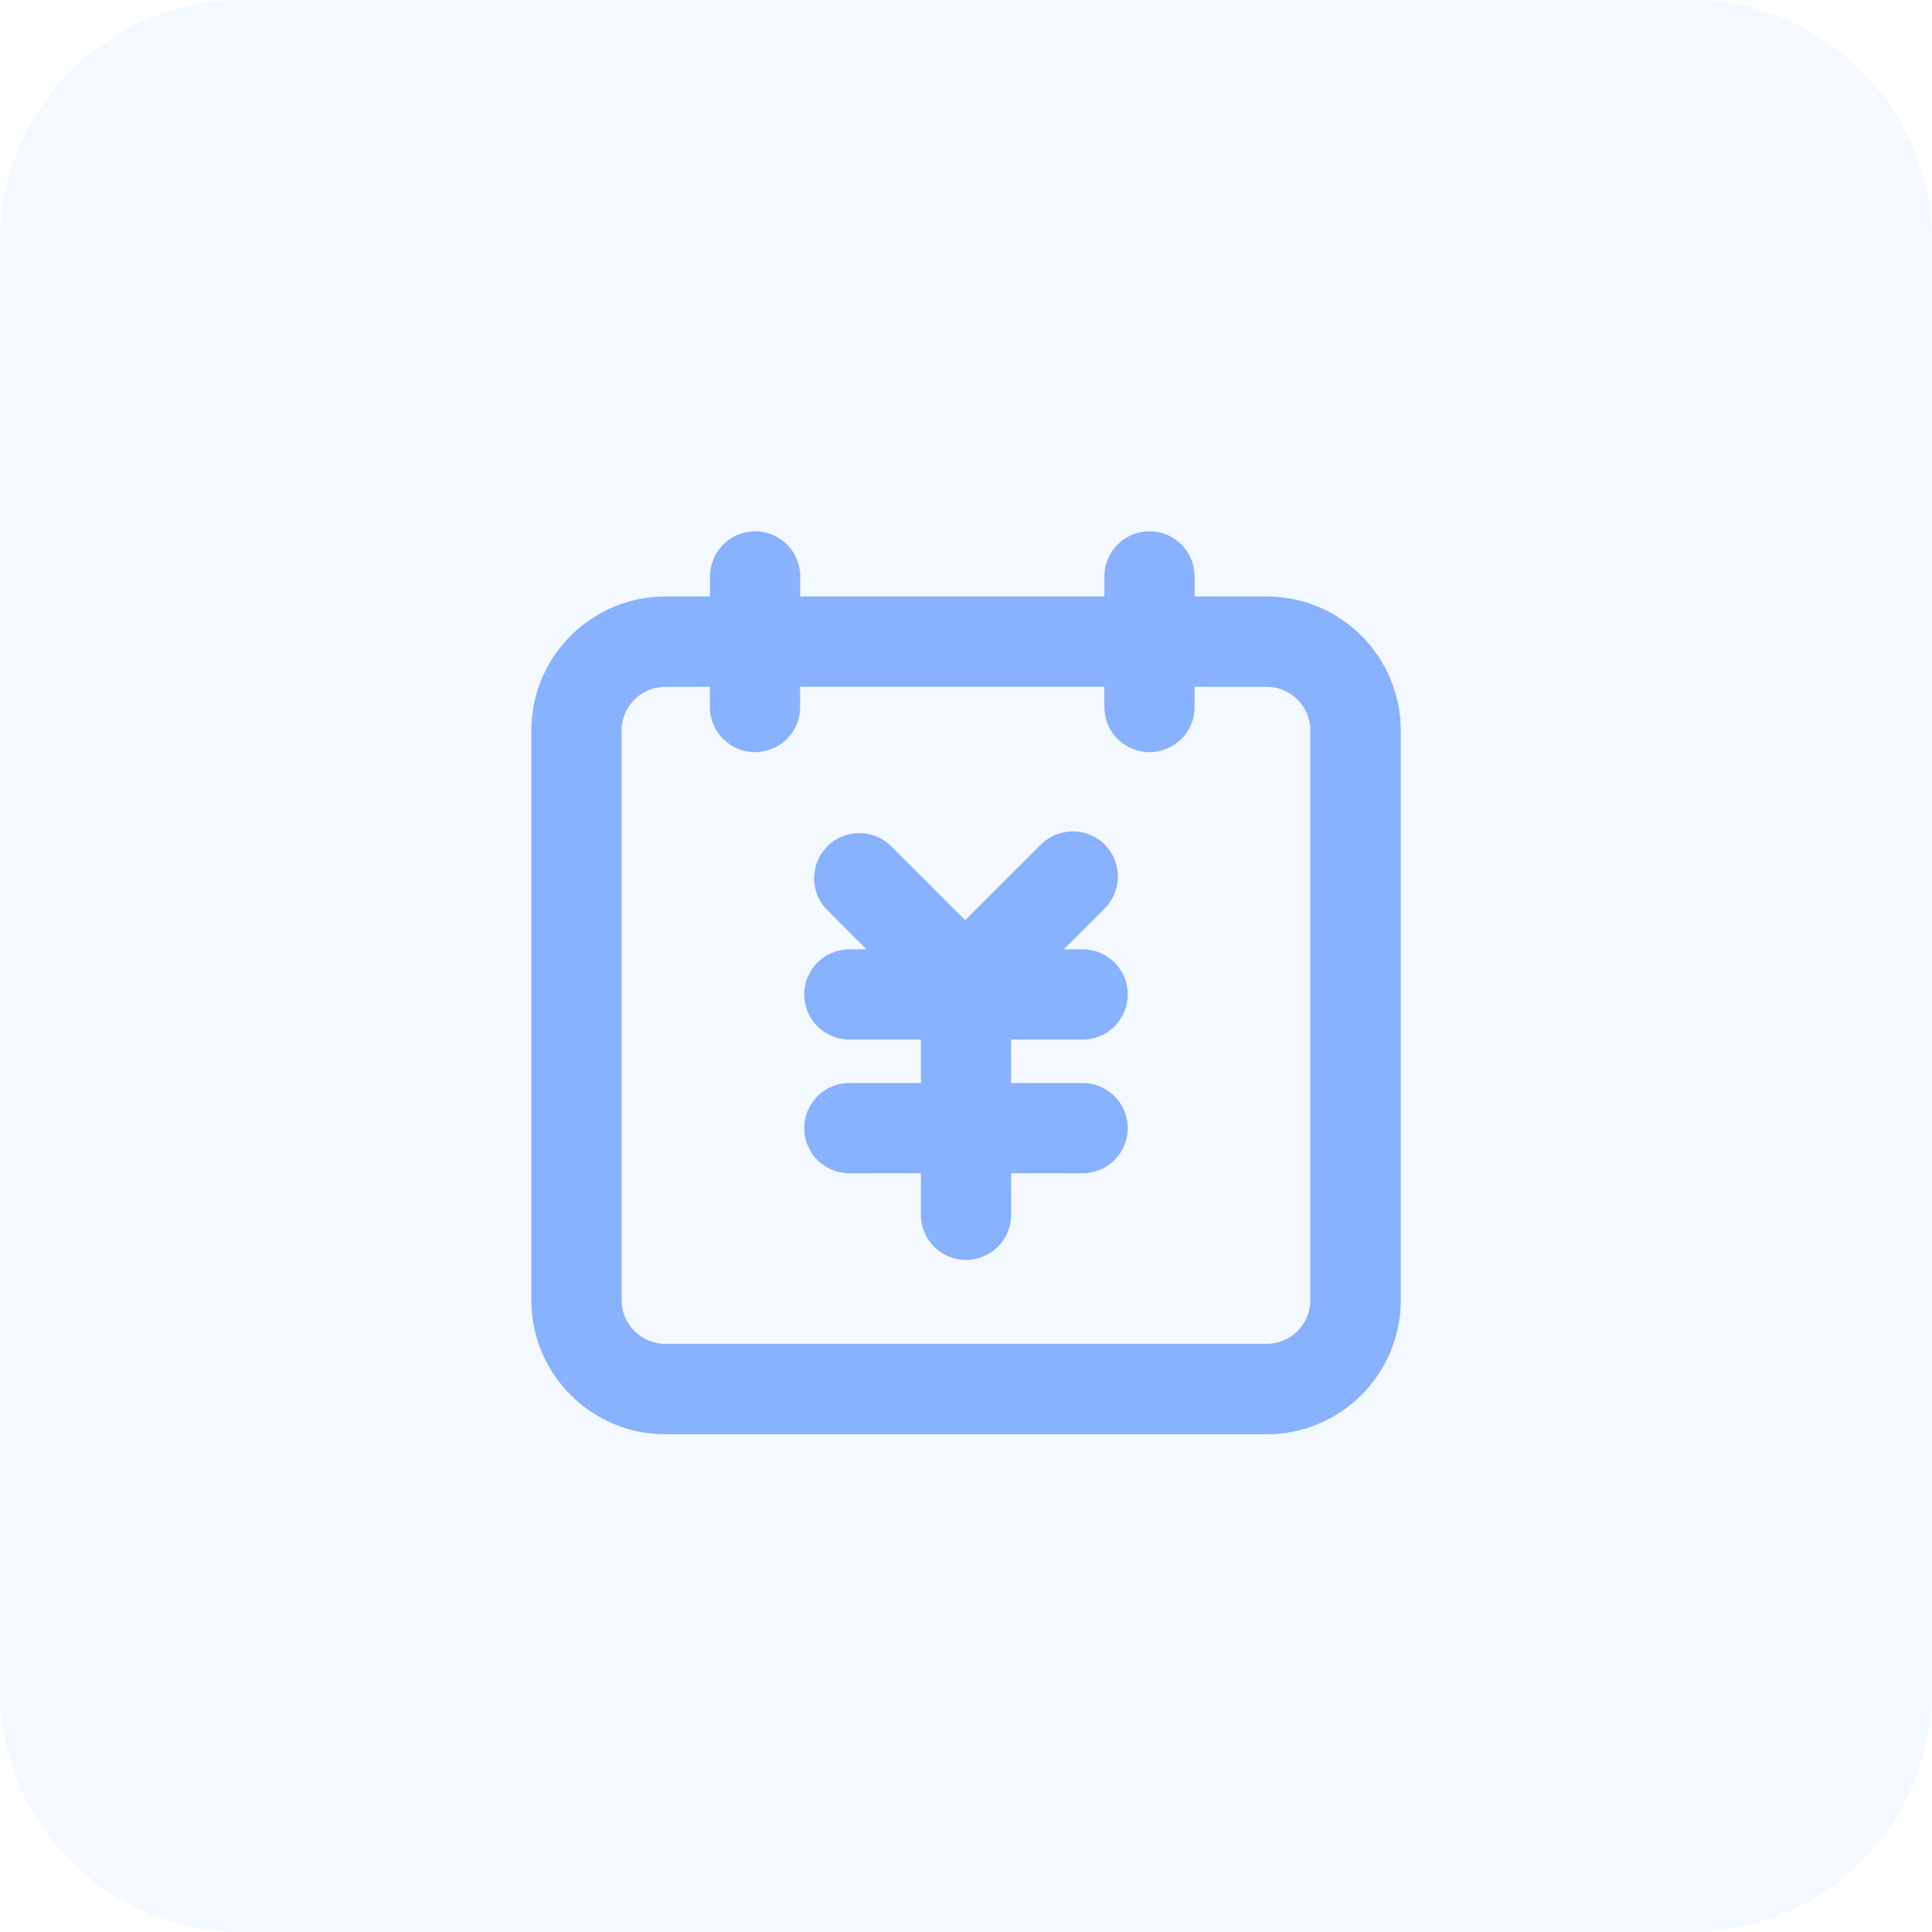
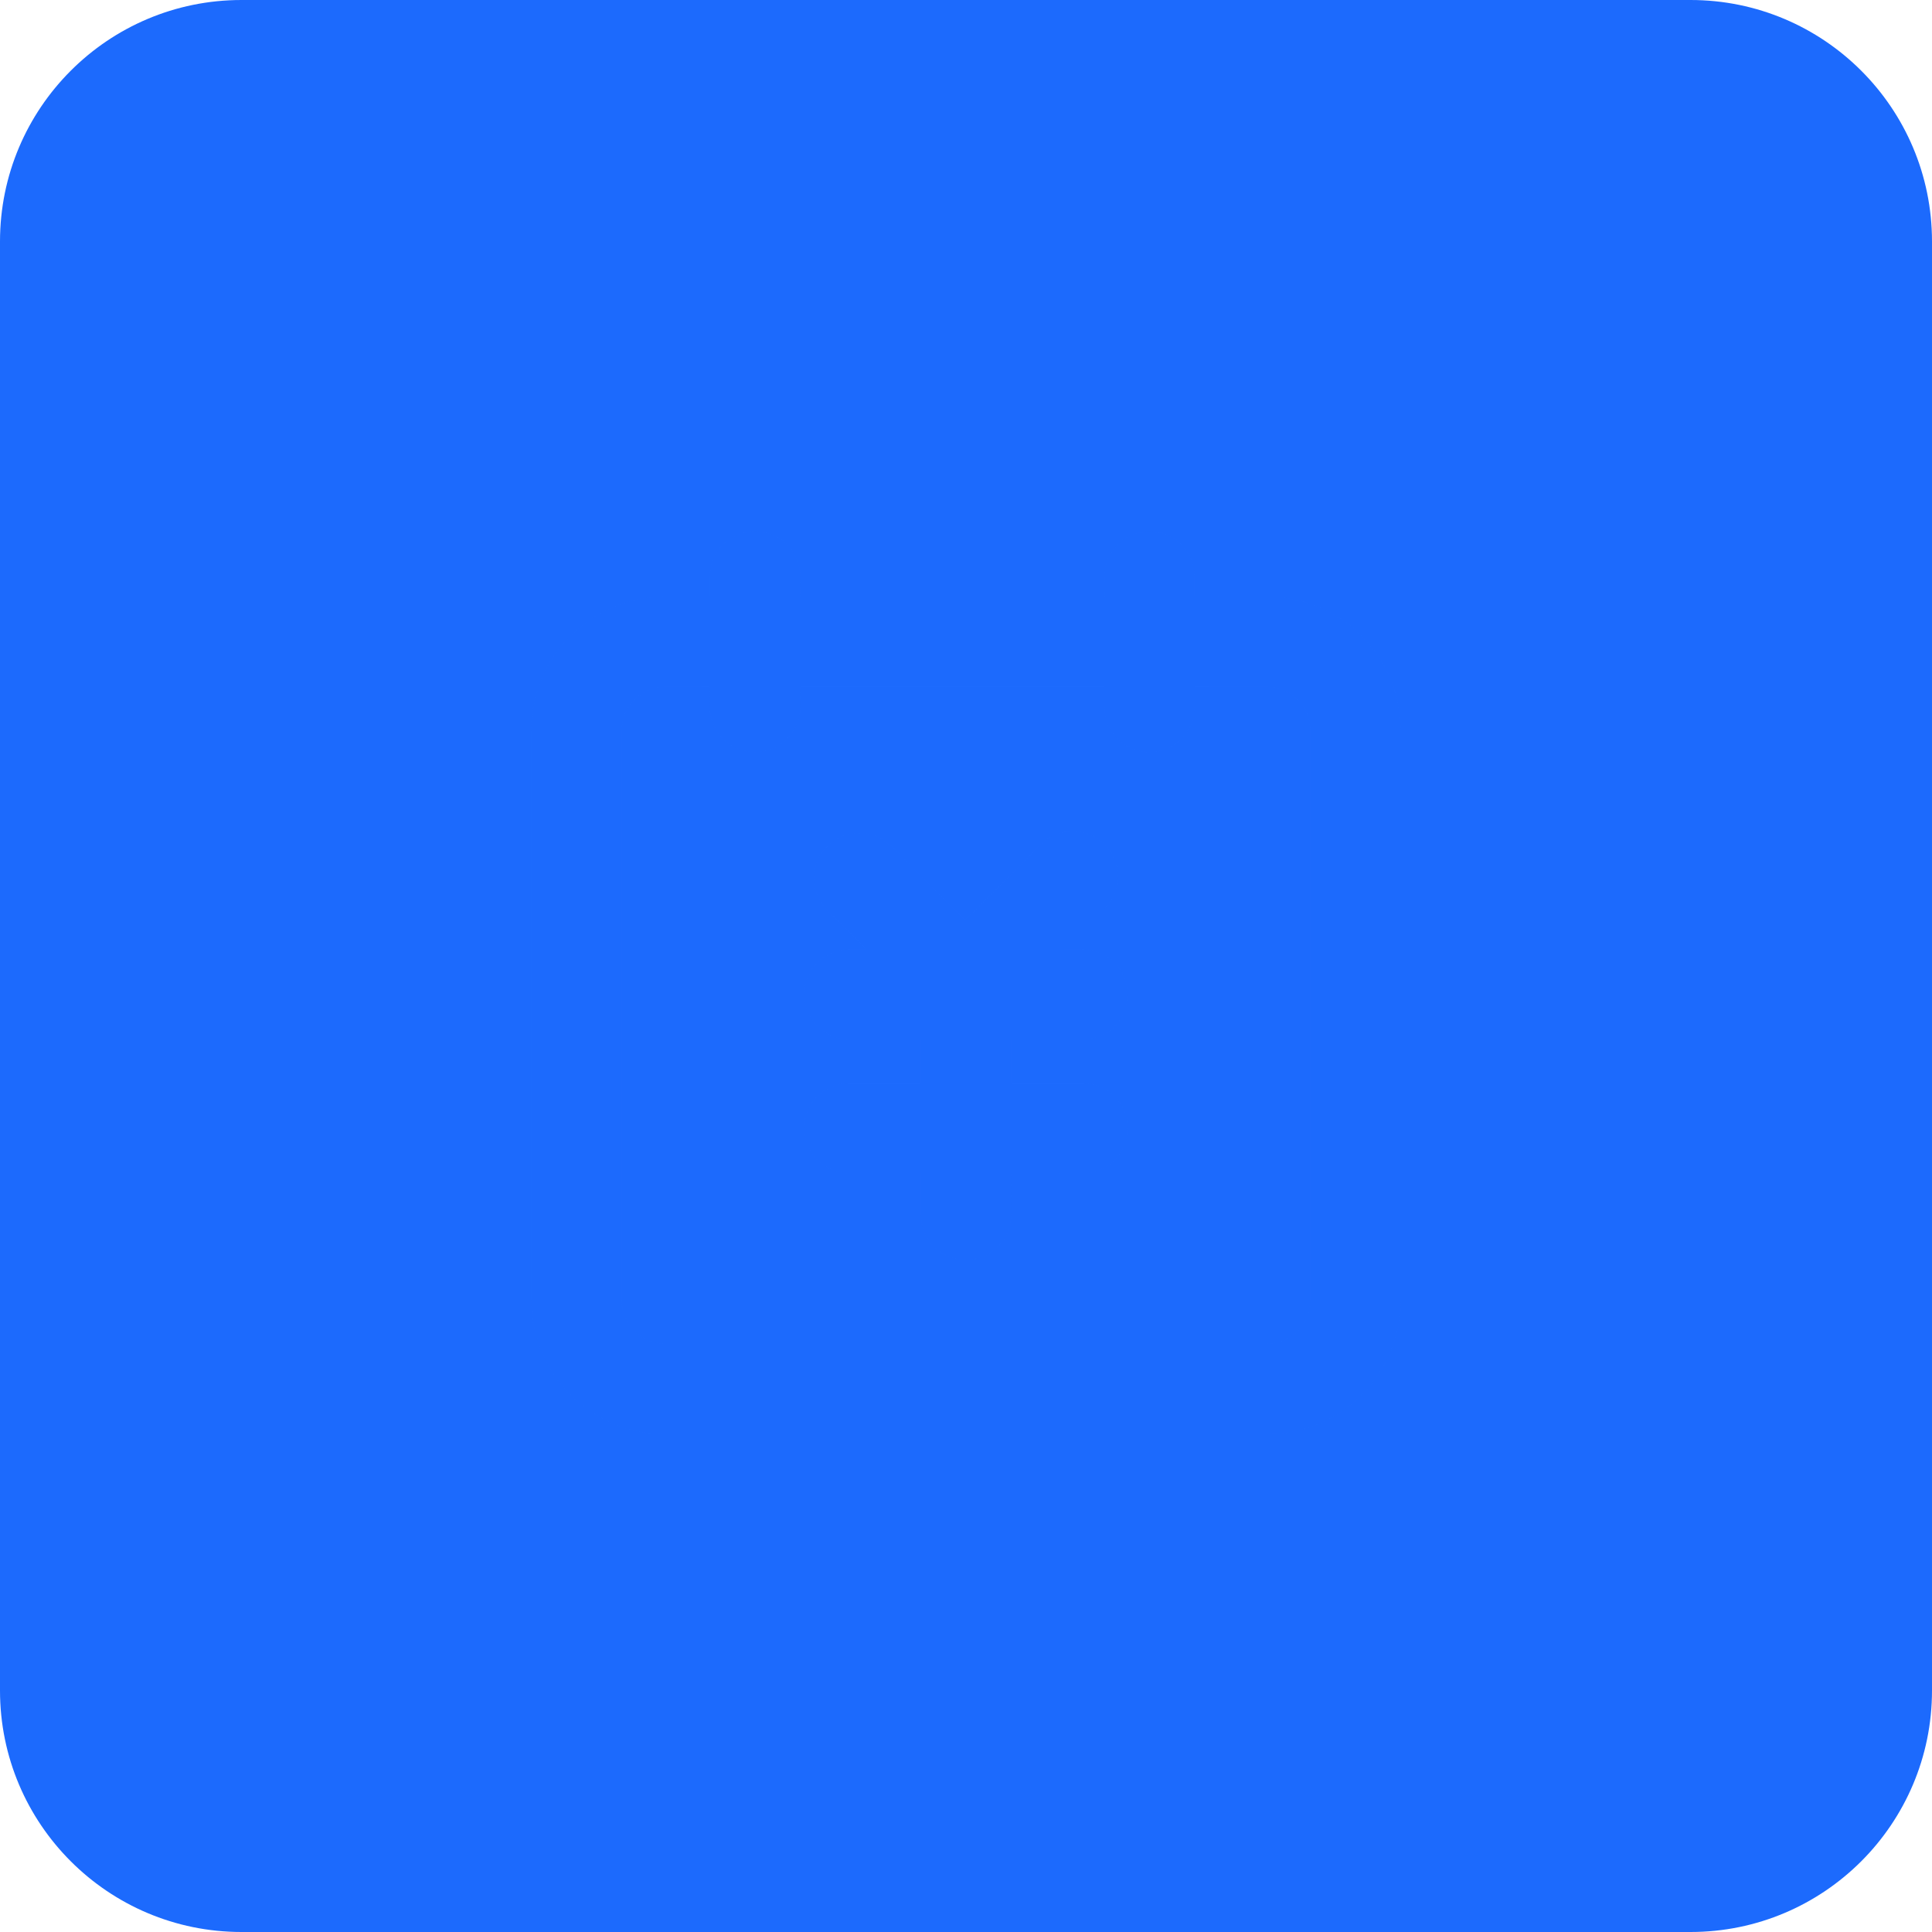
<svg xmlns="http://www.w3.org/2000/svg" height="40" viewBox="0 0 40 40" width="40">
  <g fill="#1c6afd" fill-rule="evenodd">
-     <rect fill-opacity=".05" height="40" rx="5" width="40" />
+     <rect fillOpacity=".05" height="40" rx="5" width="40" />
    <path d="m23.799 11c.515 0 .934.418.934.934l-0.0.415 1.494.001c1.53 0 2.774 1.244 2.774 2.774v11.795c0 1.532-1.244 2.776-2.774 2.776h-12.452c-1.53 0-2.774-1.244-2.774-2.776v-11.795c0-1.53 1.244-2.774 2.774-2.774l.925-.001 0-.415c0-.515.418-.934.934-.934.515 0 .934.418.934.934l-.001.415h6.298l.001-.415c0-.515.418-.934.934-.934zm-9.1 3.219-.925.001c-.499 0-.904.406-.904.904v11.795c0 .499.406.904.904.904h12.452c.499 0 .904-.406.904-.904v-11.795c0-.499-.406-.904-.904-.904l-1.494-.001 0.0.419c.002.515-.416.934-.934.934-.515 0-.934-.418-.934-.934l-.001-.419h-6.298l.001.419c0 .515-.418.934-.934.934-.515 0-.934-.418-.934-.934zm8.172 3.267c.365.365.365.957 0 1.323l-.845.845.389.001c.515 0 .934.418.934.934 0 .515-.418.934-.934.934l-1.482-0v.9l1.482 0c.515 0 .934.418.934.934 0 .515-.418.934-.934.934l-1.482-.001.001.861c0 .515-.418.934-.934.934s-.934-.418-.934-.934l-0-.861-1.481.001c-.515 0-.934-.418-.934-.934 0-.515.418-.934.934-.934l1.481-0v-.9l-1.481 0c-.515 0-.934-.418-.934-.934 0-.515.418-.934.934-.934l.352-.001-.808-.809c-.365-.365-.365-.957 0-1.323.365-.365.957-.365 1.323 0l1.531 1.53 1.567-1.566c.365-.365.957-.365 1.323 0z" fill-rule="nonzero" opacity=".5" />
  </g>
</svg>
